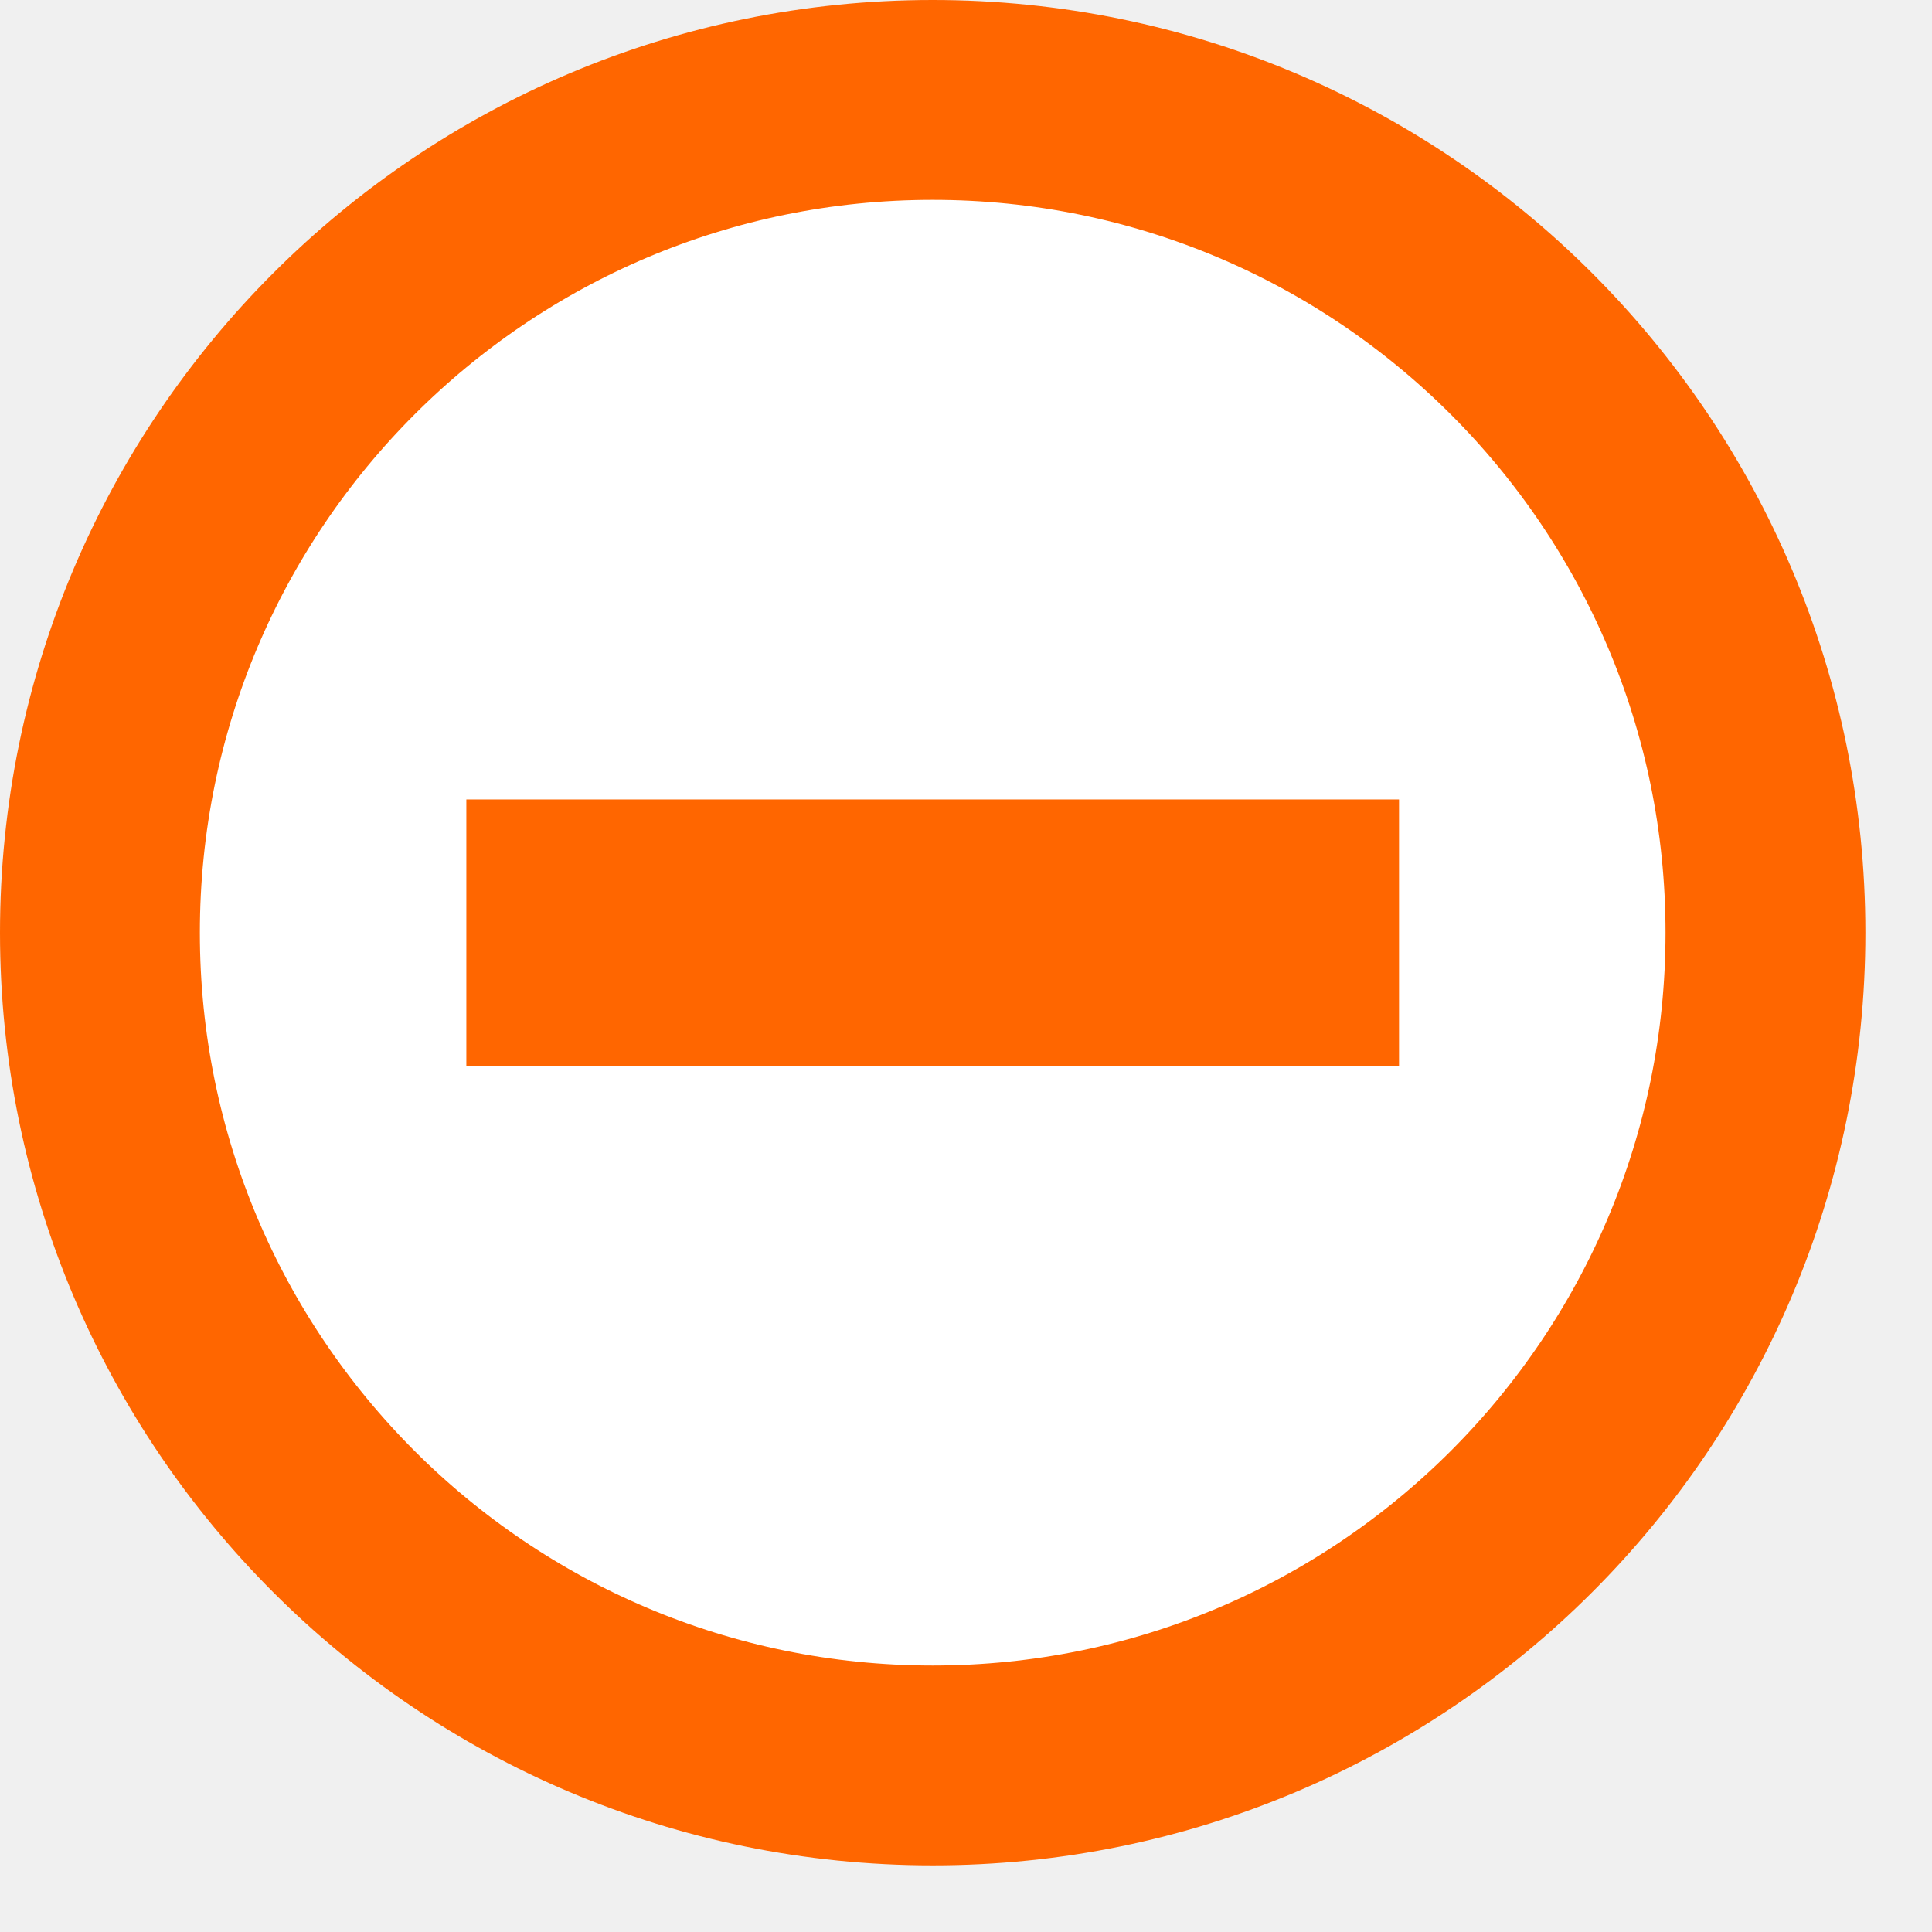
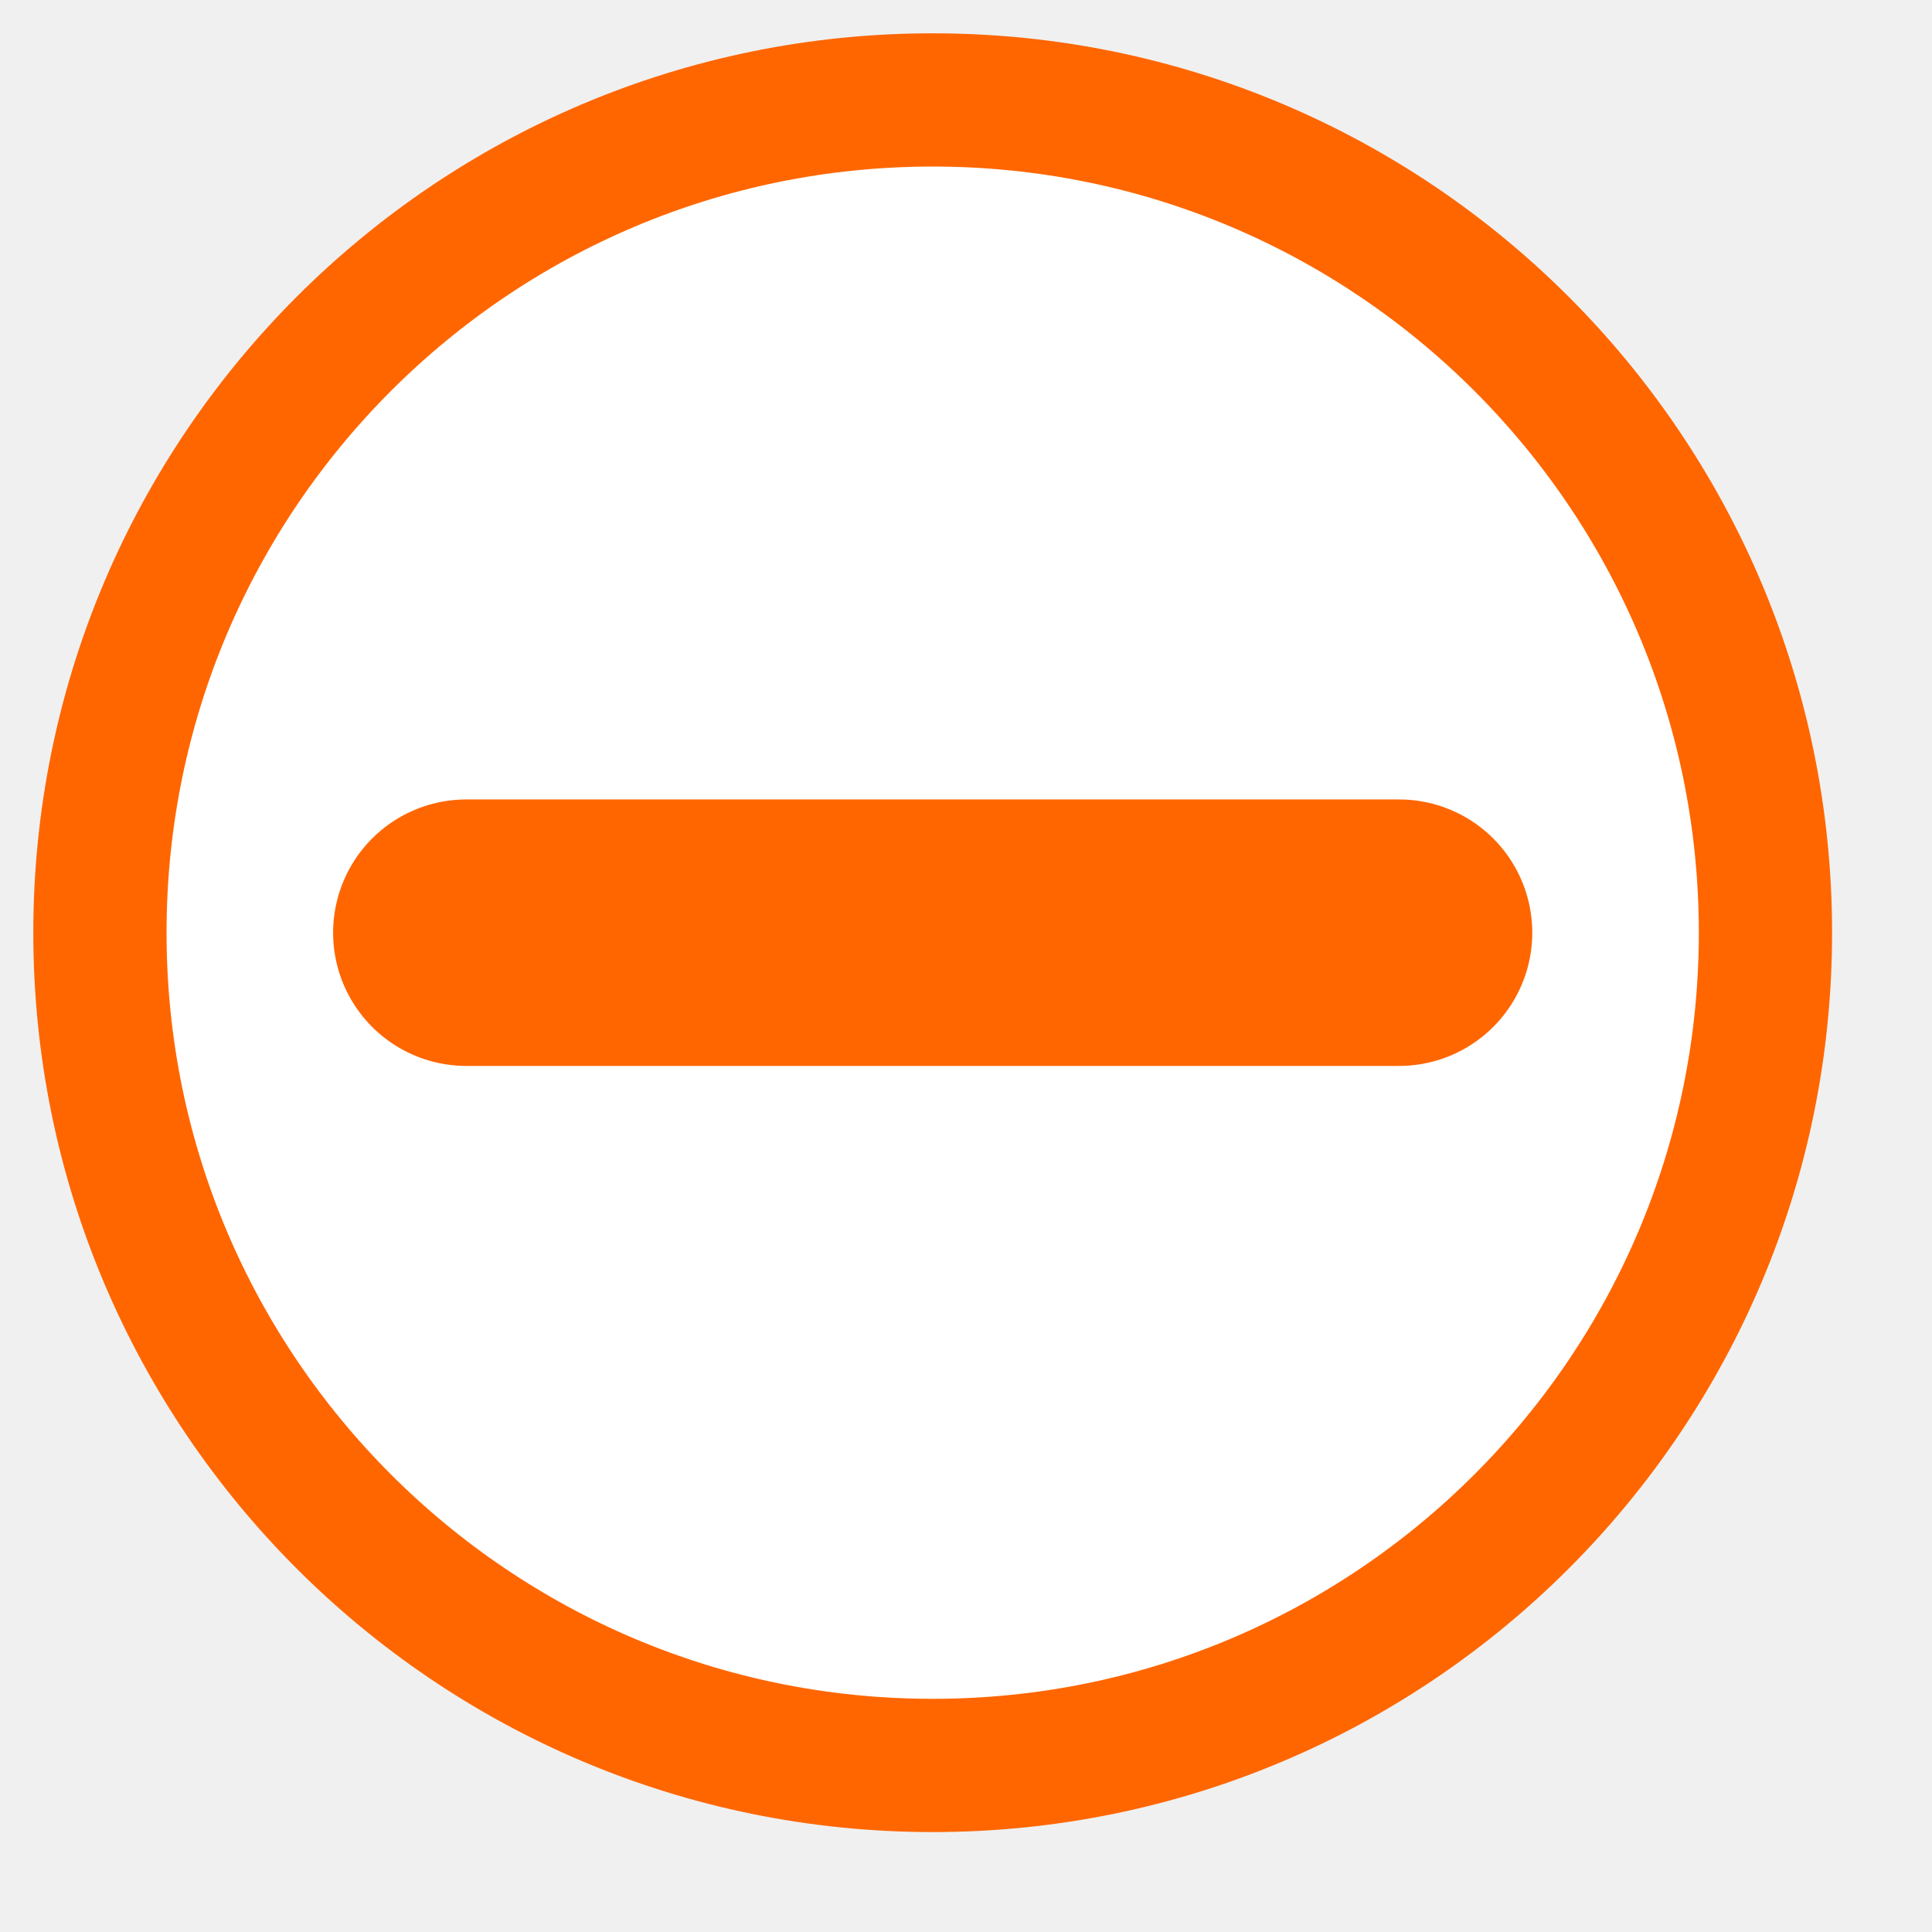
- <svg xmlns="http://www.w3.org/2000/svg" width="15" height="15" viewBox="0 0 29 29">
-   <circle cx="14" cy="14" r="12.5" stroke="#FF6600" stroke-width="3" fill="white" />
+ <svg xmlns="http://www.w3.org/2000/svg" width="15" height="15" viewBox="0 0 29 29" stroke-linecap="round">
+   <circle cx="14" cy="14" r="12.5" stroke="#FF6600" stroke-width="2" fill="white" />
  <path d="M7 14 L21 14" stroke="#FF6600" stroke-width="4" />
</svg>
